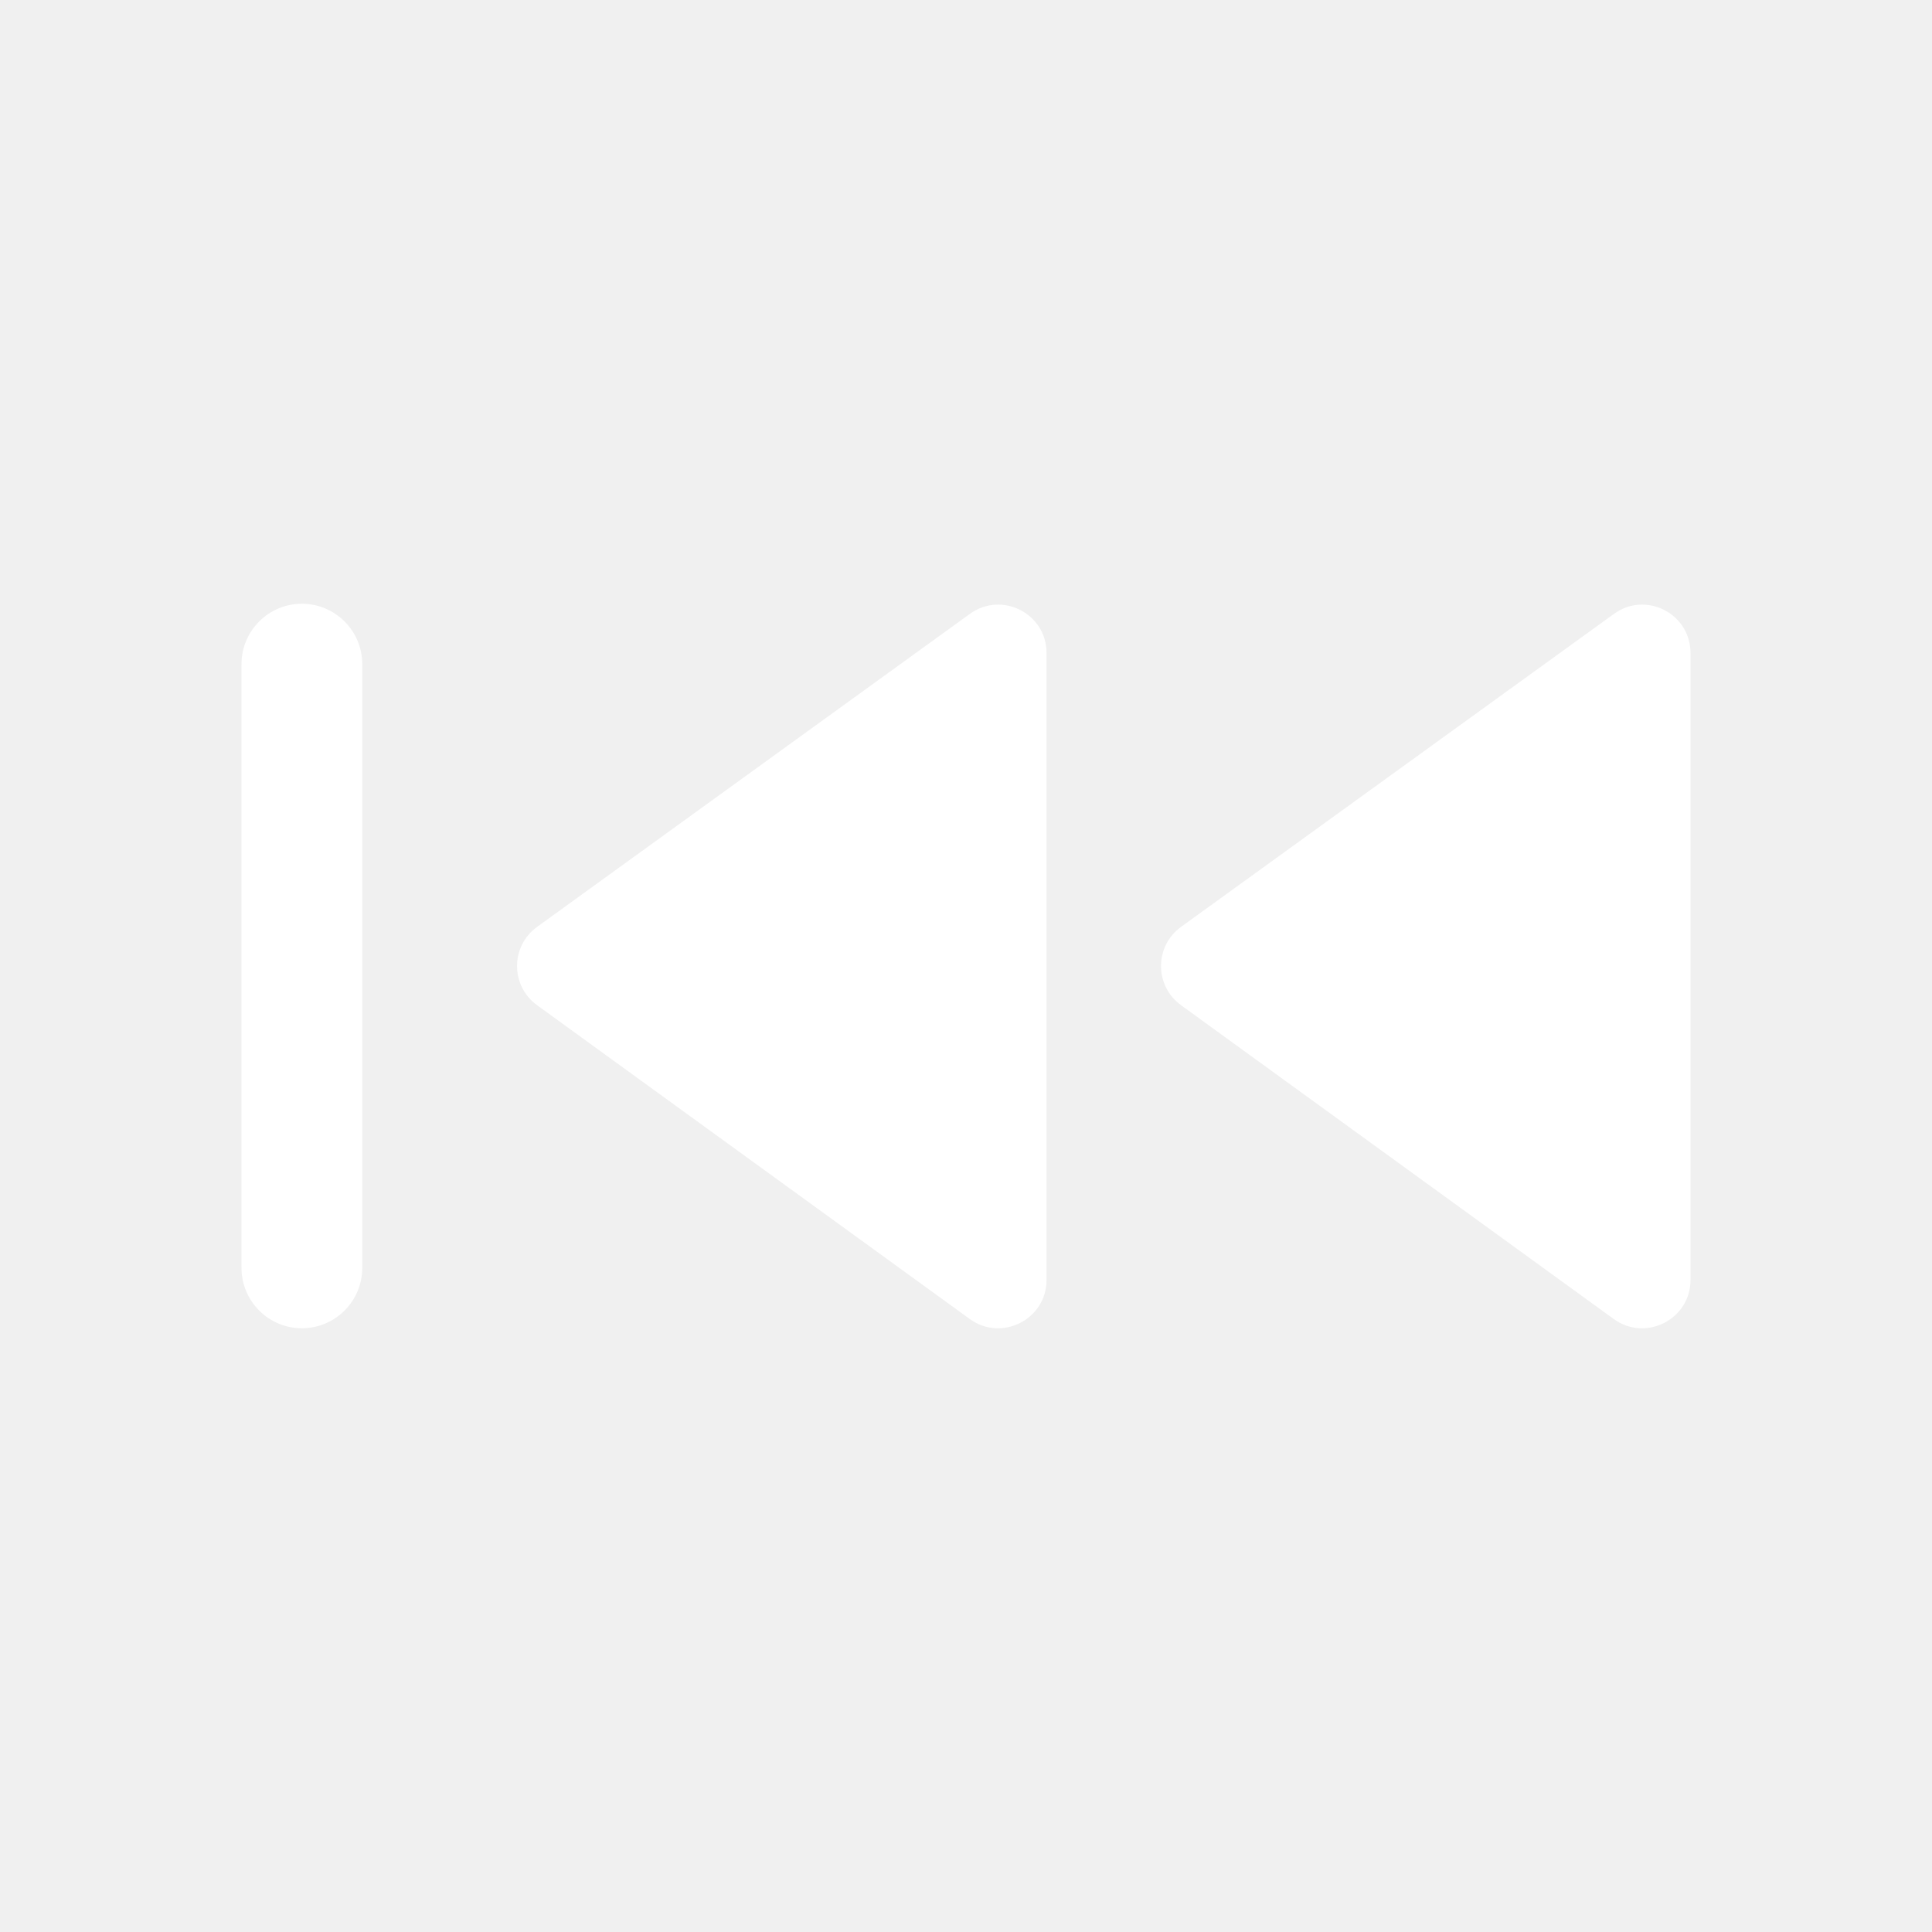
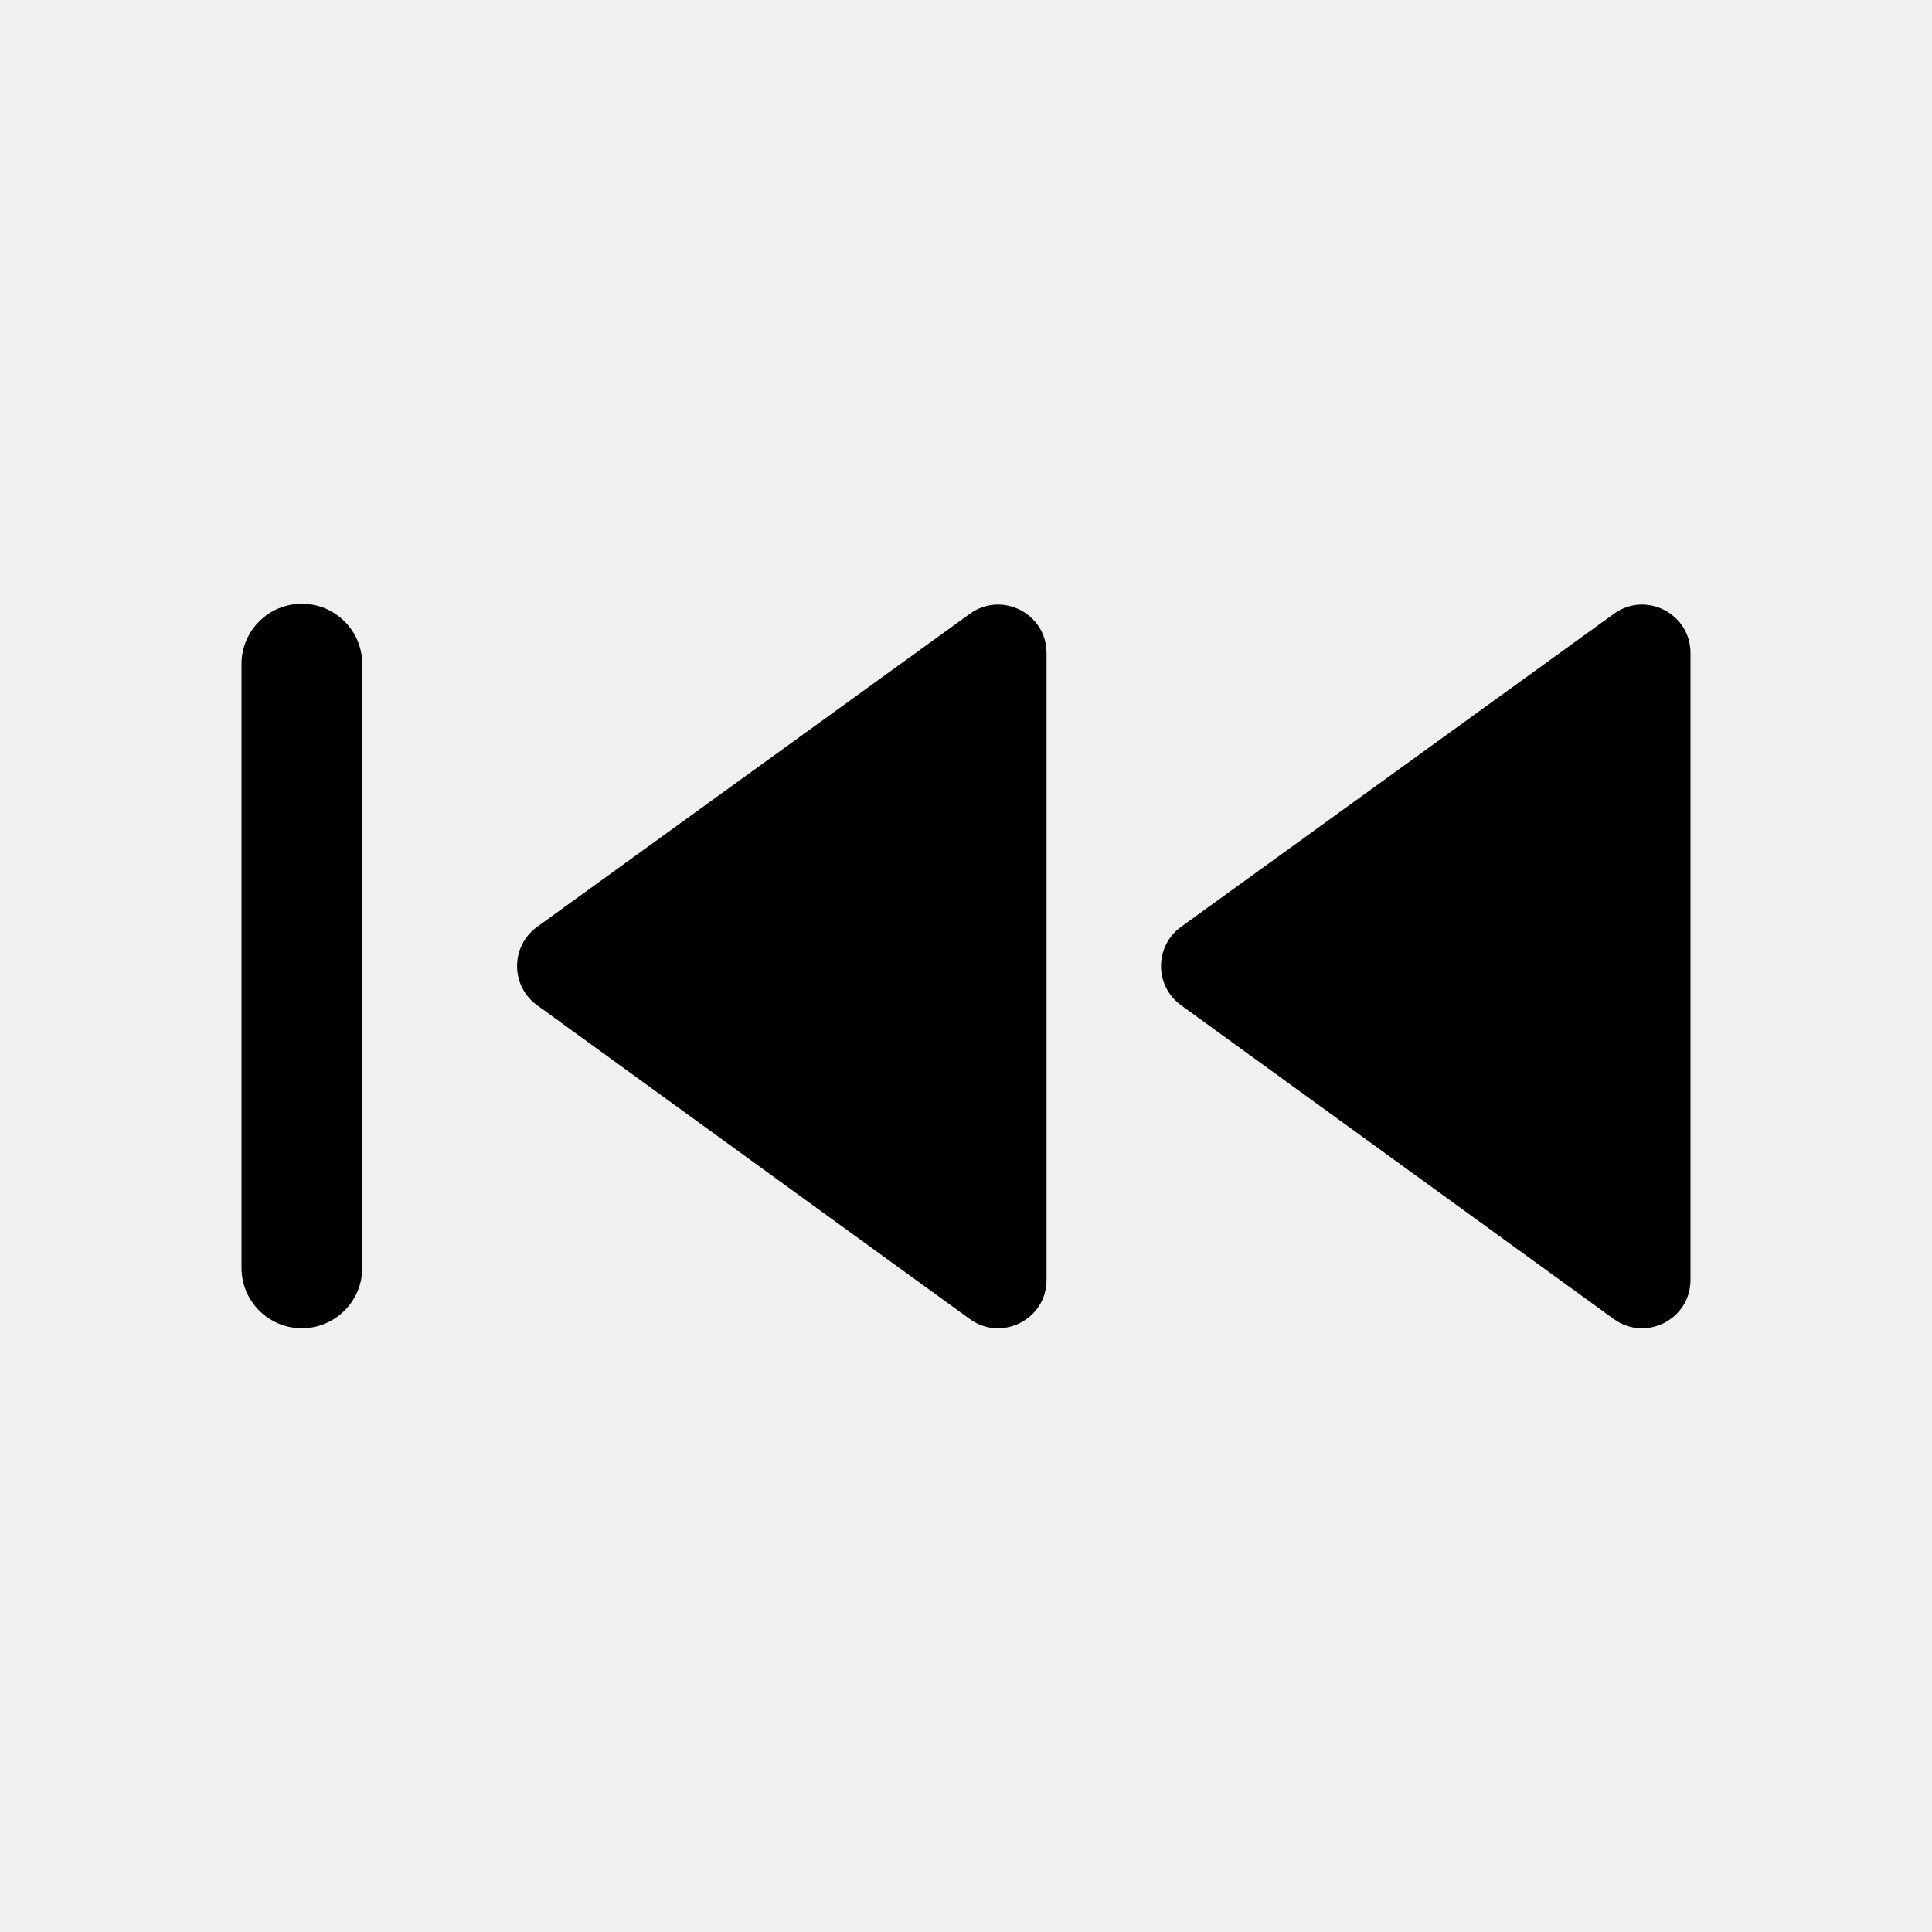
- <svg xmlns="http://www.w3.org/2000/svg" width="16" height="16" viewBox="0 0 16 16" fill="none">
-   <path fill-rule="evenodd" clip-rule="evenodd" d="M9.781 7.676C9.56 7.836 9.56 8.164 9.78 8.324L13.365 10.924C13.63 11.115 14 10.926 14 10.6V5.408C14 5.081 13.63 4.892 13.366 5.084L9.781 7.676ZM4.448 7.676C4.227 7.836 4.227 8.164 4.447 8.324L8.032 10.924C8.296 11.115 8.667 10.926 8.667 10.6V5.408C8.667 5.081 8.297 4.892 8.032 5.084L4.448 7.676ZM2 5.5C2 5.224 2.224 5 2.5 5C2.776 5 3 5.224 3 5.5V10.5C3 10.776 2.776 11 2.5 11C2.224 11 2 10.776 2 10.5V5.5Z" fill="white" />
+ <svg viewBox="0 0 16 16" width="16" height="16">
+   <path d="M9.781 7.676C9.56 7.836 9.56 8.164 9.78 8.324L13.365 10.924C13.63 11.115 14 10.926 14 10.6V5.408C14 5.081 13.63 4.892 13.366 5.083L9.781 7.676ZM4.448 7.676C4.227 7.836 4.227 8.164 4.447 8.324L8.032 10.924C8.296 11.115 8.667 10.926 8.667 10.6V5.408C8.667 5.081 8.297 4.892 8.032 5.083L4.448 7.676ZM2 5.5C2 5.223 2.224 5 2.5 5 2.776 5 3 5.223 3 5.5V10.5C3 10.776 2.776 11 2.5 11 2.224 11 2 10.776 2 10.5V5.5Z" />
</svg>
